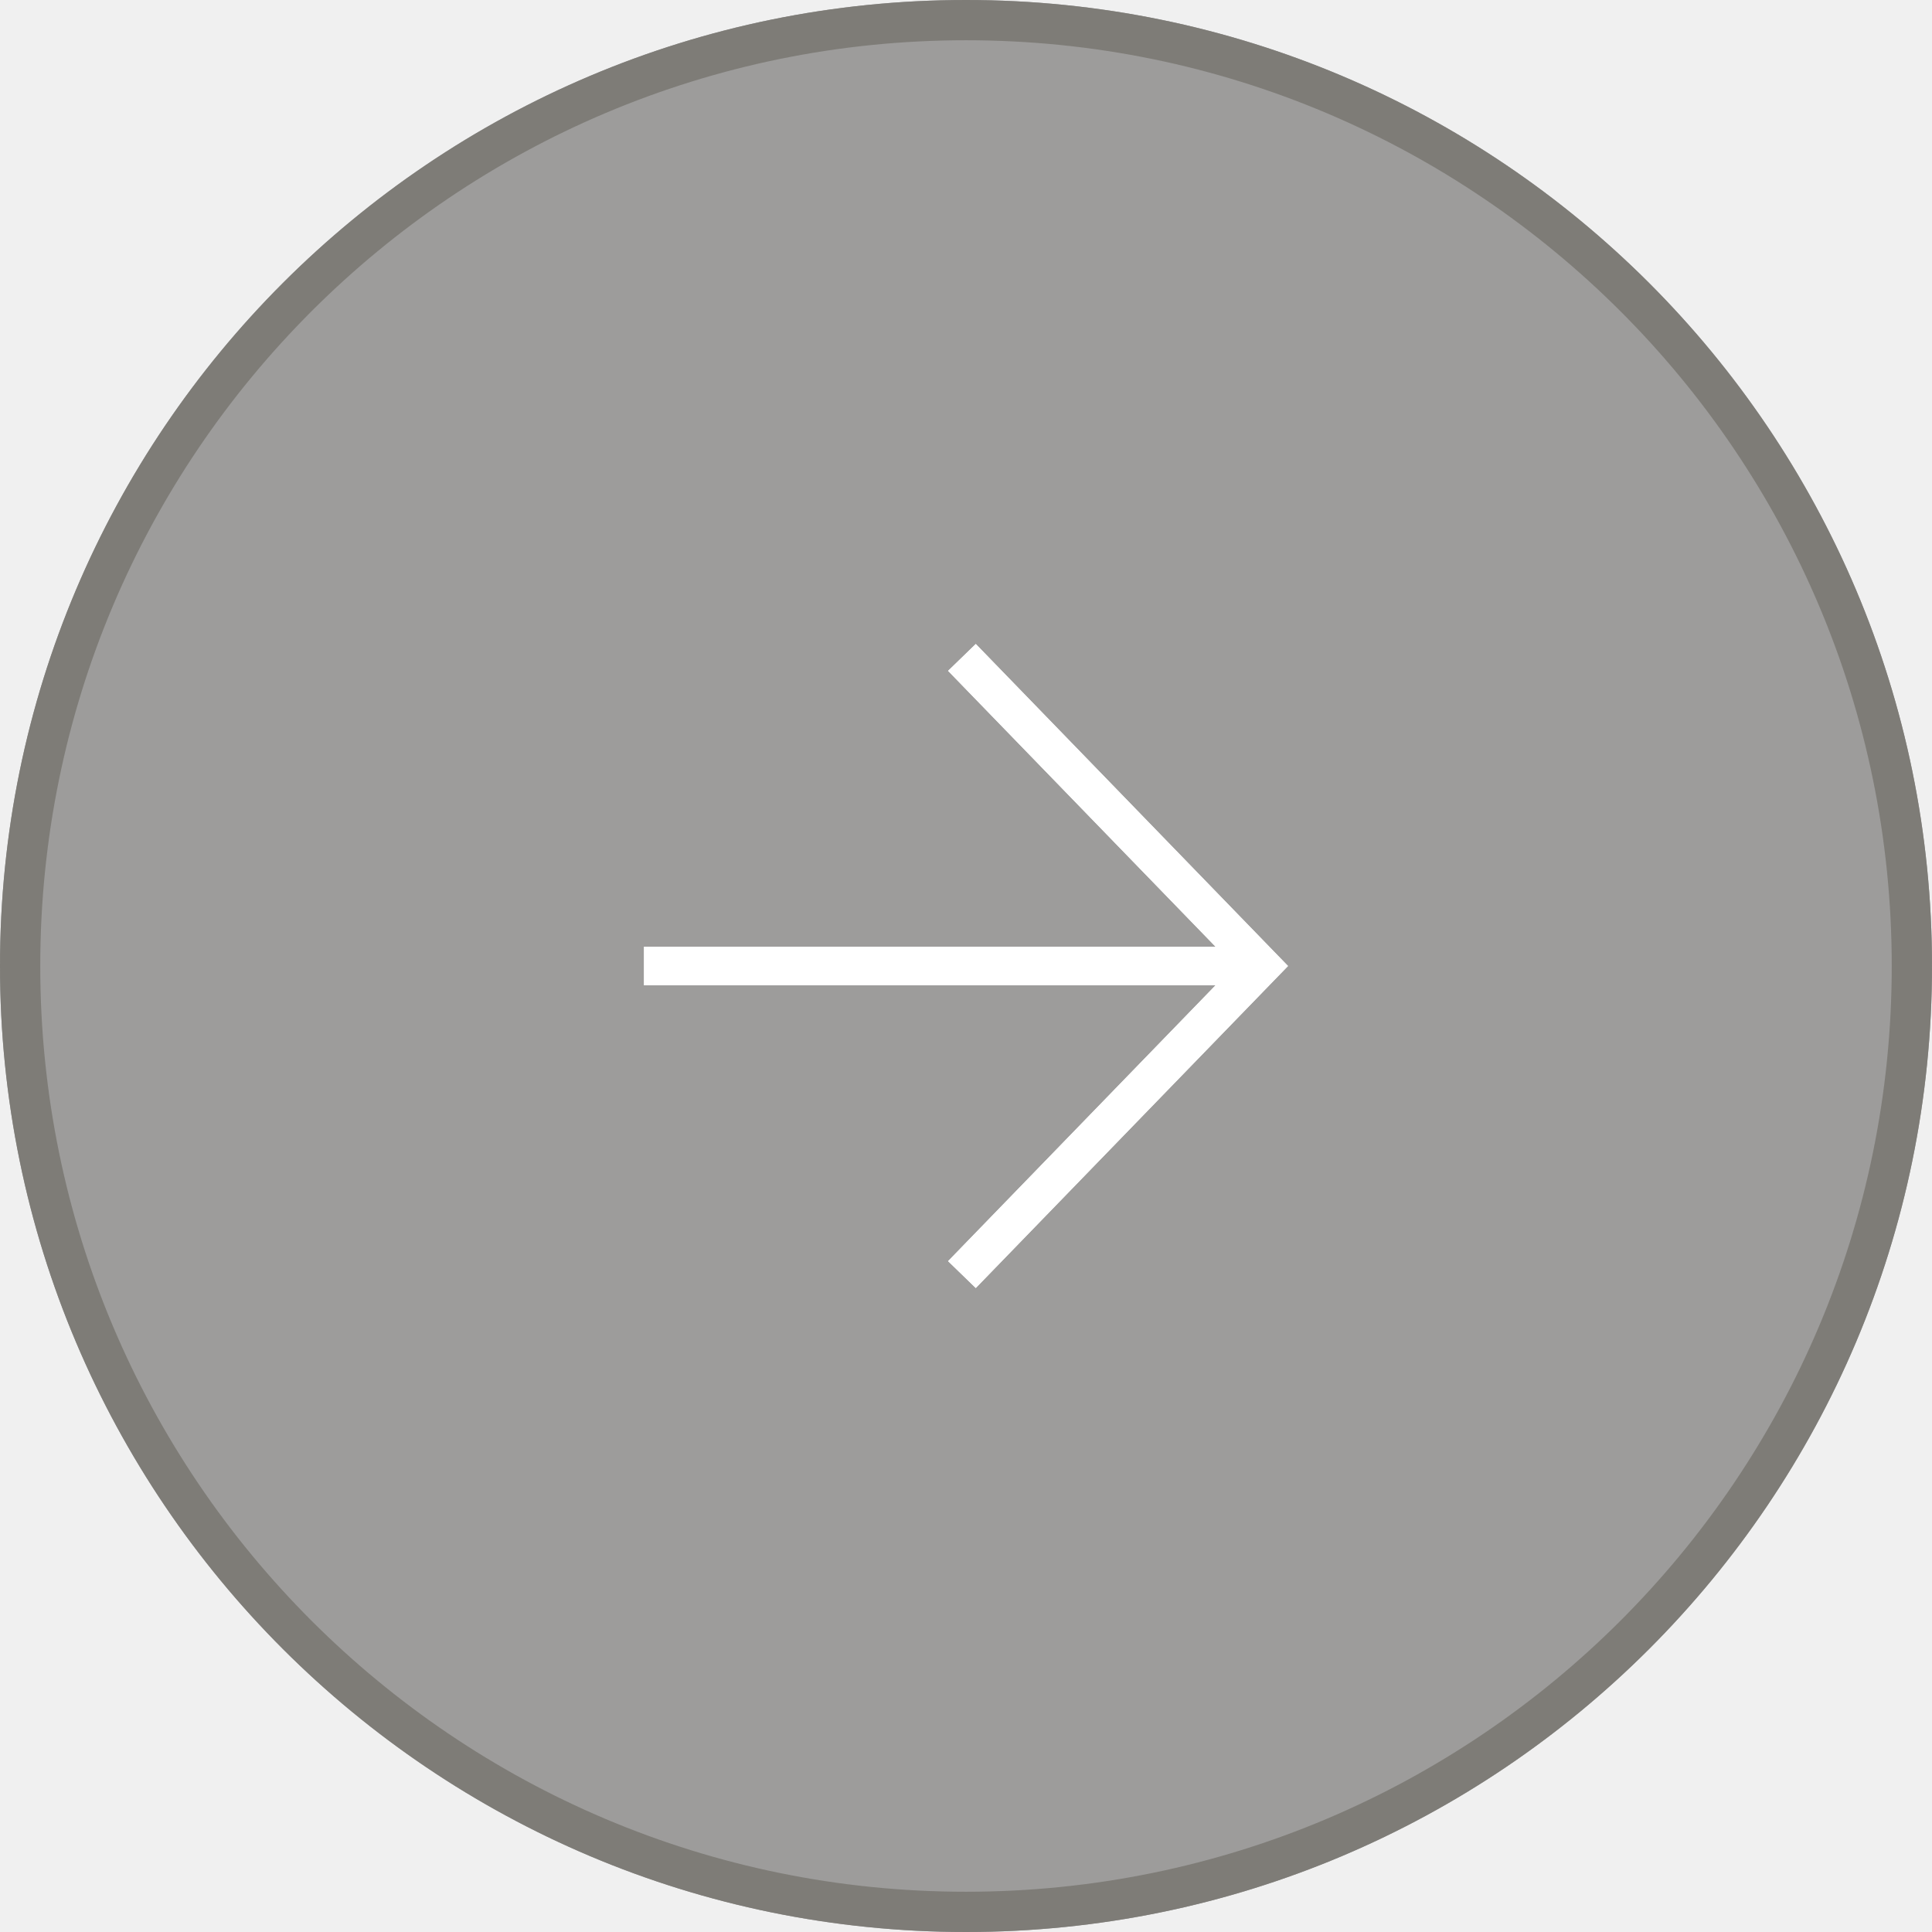
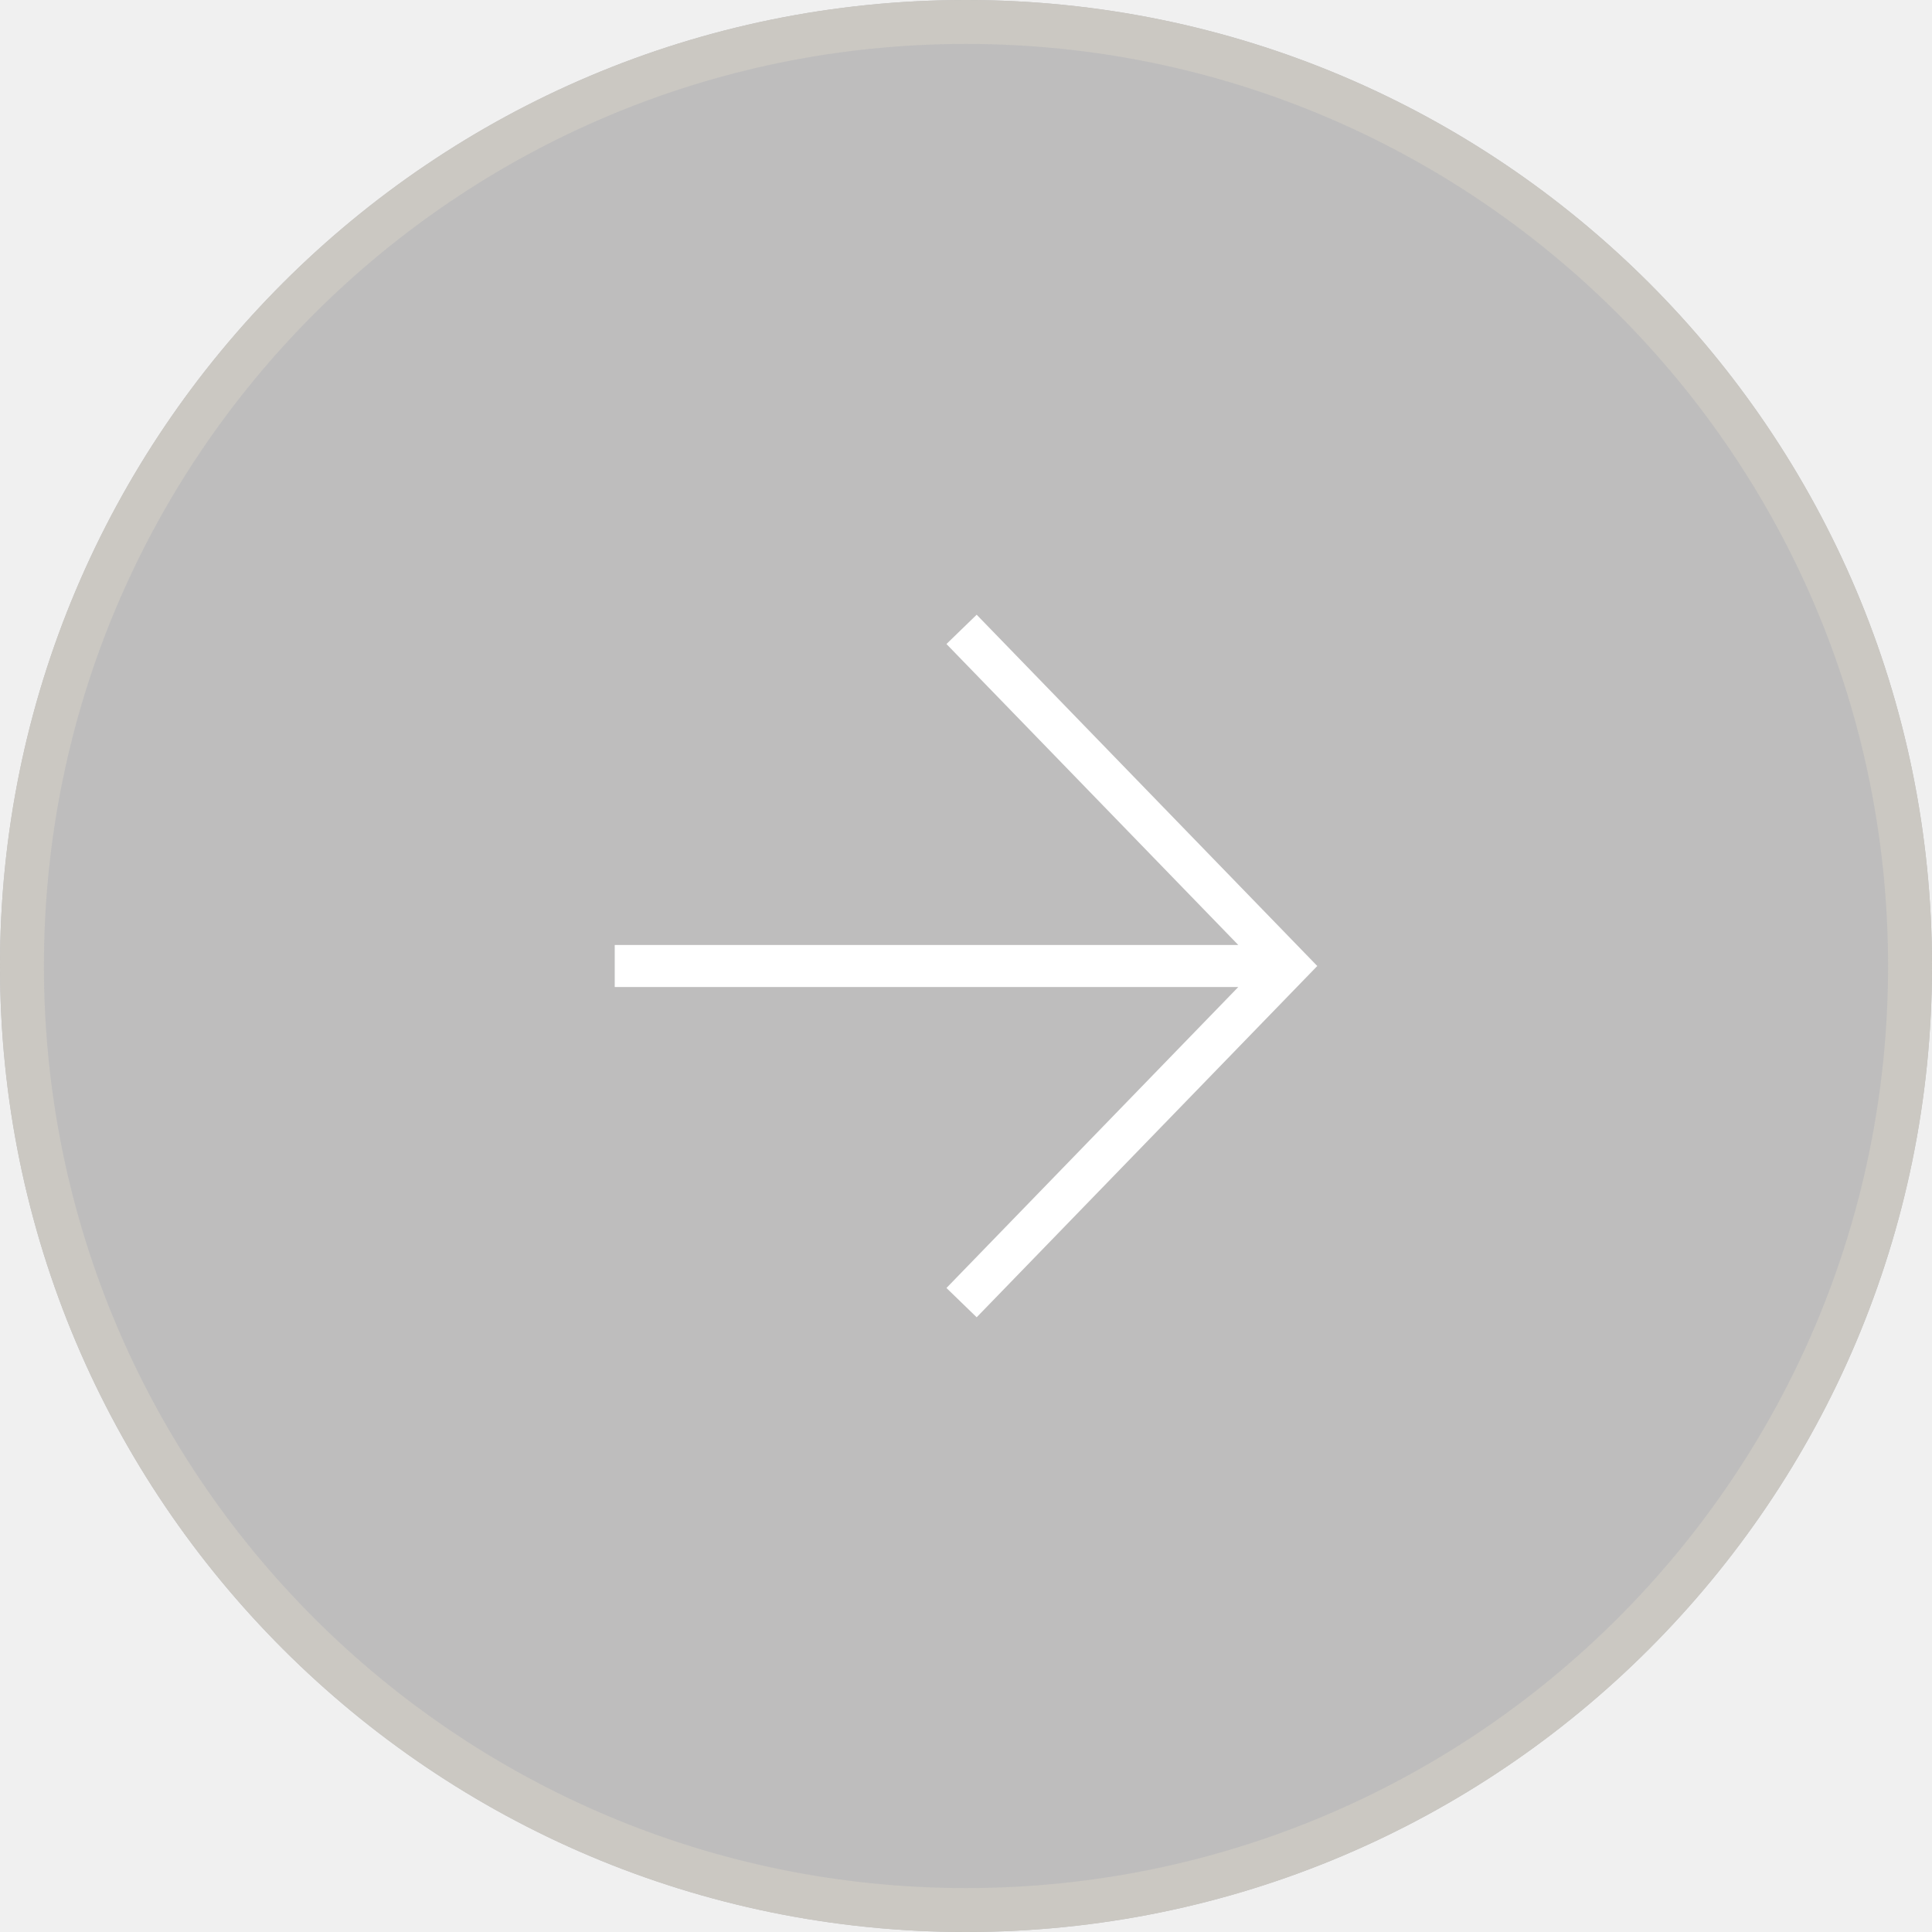
- <svg xmlns="http://www.w3.org/2000/svg" width="48" height="48" viewBox="0 0 48 48" fill="none">
-   <g filter="url(#filter0_b_5196_1251)">
-     <path d="M48 24C48 37.255 37.255 48 24 48C10.745 48 0 37.255 0 24C0 10.745 10.745 0 24 0C37.255 0 48 10.745 48 24Z" fill="#4A4946" fill-opacity="0.5" />
-     <path d="M47.5 24C47.5 36.979 36.979 47.5 24 47.5C11.021 47.5 0.5 36.979 0.5 24C0.5 11.021 11.021 0.5 24 0.5C36.979 0.5 47.5 11.021 47.5 24Z" stroke="#7E7C77" />
+ <svg xmlns="http://www.w3.org/2000/svg" width="44" height="44" viewBox="0 0 44 44" fill="none">
+   <g filter="url(#filter0_b_35_54785)">
+     <circle cx="22" cy="22" r="22" fill="#4A4946" fill-opacity="0.3" />
+     <circle cx="22" cy="22" r="21.5" stroke="#CBC8C2" />
  </g>
-   <mask id="path-3-inside-1_5196_1251" fill="white">
-     <path fill-rule="evenodd" clip-rule="evenodd" d="M30.201 23.521L23.555 16.667L24.243 16L32 24L24.243 32L23.555 31.333L30.201 24.479H23.1H16V23.521H23.1H30.201Z" />
-   </mask>
-   <path fill-rule="evenodd" clip-rule="evenodd" d="M30.201 23.521L23.555 16.667L24.243 16L32 24L24.243 32L23.555 31.333L30.201 24.479H23.1H16V23.521H23.1H30.201Z" fill="white" />
-   <path d="M23.555 16.667L22.51 15.59L21.434 16.634L22.478 17.711L23.555 16.667ZM30.201 23.521V25.021H33.745L31.277 22.477L30.201 23.521ZM24.243 16L25.319 14.956L24.275 13.879L23.198 14.923L24.243 16ZM32 24L33.077 25.044L34.089 24L33.077 22.956L32 24ZM24.243 32L23.198 33.077L24.275 34.121L25.319 33.044L24.243 32ZM23.555 31.333L22.478 30.288L21.434 31.365L22.51 32.409L23.555 31.333ZM30.201 24.479L31.277 25.523L33.745 22.979H30.201V24.479ZM16 24.479H14.5V25.979H16V24.479ZM16 23.521V22.021H14.5V23.521H16ZM22.478 17.711L29.124 24.565L31.277 22.477L24.631 15.623L22.478 17.711ZM23.198 14.923L22.51 15.59L24.599 17.744L25.287 17.077L23.198 14.923ZM22.51 32.409L23.198 33.077L25.287 30.923L24.599 30.256L22.51 32.409ZM29.124 23.435L22.478 30.288L24.631 32.377L31.277 25.523L29.124 23.435ZM14.5 23.521V24.479H17.5V23.521H14.5ZM33.077 22.956L25.319 14.956L23.166 17.044L30.923 25.044L33.077 22.956ZM25.319 33.044L33.077 25.044L30.923 22.956L23.166 30.956L25.319 33.044ZM16 25.979H23.1V22.979H16V25.979ZM23.1 25.979H30.201V22.979H23.1V25.979ZM30.201 22.021H23.1V25.021H30.201V22.021ZM23.1 22.021H16V25.021H23.1V22.021Z" fill="white" mask="url(#path-3-inside-1_5196_1251)" />
+   <path fill-rule="evenodd" clip-rule="evenodd" d="M28.201 21.521L21.555 14.667L22.243 14L30 22L22.243 30L21.555 29.333L28.201 22.479H14V21.521H28.201Z" fill="white" />
  <defs>
-     <filter id="filter0_b_5196_1251" x="-15" y="-15" width="78" height="78" filterUnits="userSpaceOnUse" color-interpolation-filters="sRGB">
+     <filter id="filter0_b_35_54785" x="-15" y="-15" width="74" height="74" filterUnits="userSpaceOnUse" color-interpolation-filters="sRGB">
      <feFlood flood-opacity="0" result="BackgroundImageFix" />
      <feGaussianBlur in="BackgroundImageFix" stdDeviation="7.5" />
-       <feComposite in2="SourceAlpha" operator="in" result="effect1_backgroundBlur_5196_1251" />
-       <feBlend mode="normal" in="SourceGraphic" in2="effect1_backgroundBlur_5196_1251" result="shape" />
+       <feComposite in2="SourceAlpha" operator="in" result="effect1_backgroundBlur_35_54785" />
+       <feBlend mode="normal" in="SourceGraphic" in2="effect1_backgroundBlur_35_54785" result="shape" />
    </filter>
  </defs>
</svg>
